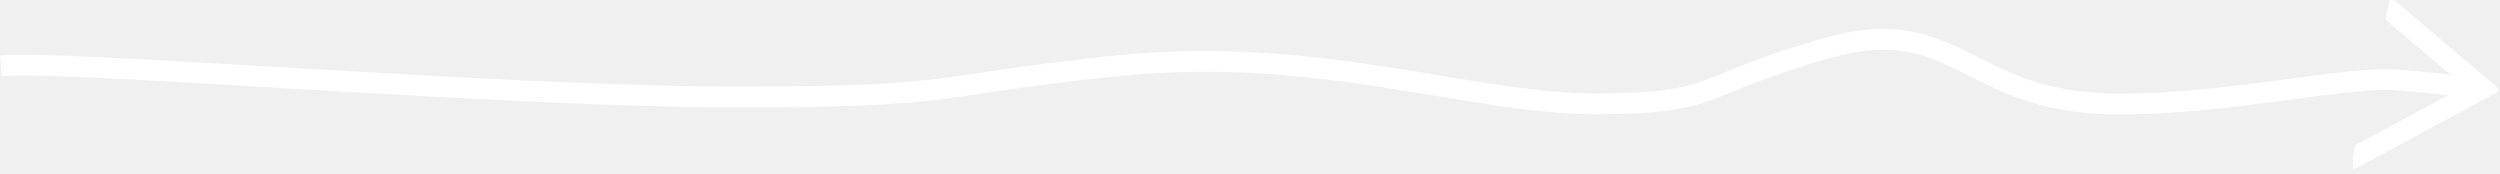
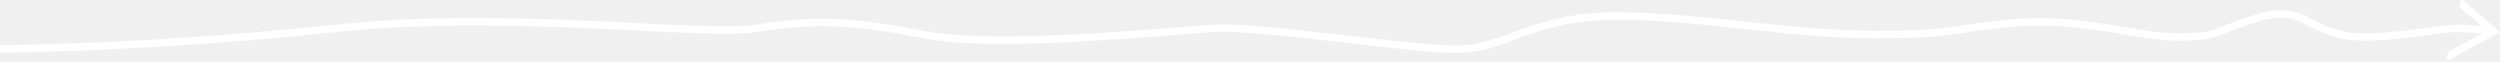
- <svg xmlns="http://www.w3.org/2000/svg" width="361" height="25" viewBox="0 0 361 25" fill="none">
-   <mask id="mask0" mask-type="alpha" maskUnits="userSpaceOnUse" x="339" y="0" width="22" height="25">
-     <path fill-rule="evenodd" clip-rule="evenodd" d="M339.783 0H360.737V24.9H339.783V0Z" fill="white" />
-   </mask>
-   <g mask="url(#mask0)">
-     <path fill-rule="evenodd" clip-rule="evenodd" d="M339.839 24.499C339.596 24.63 339.312 24.413 339.375 24.145L340.05 21.297C340.103 21.071 340.251 20.879 340.455 20.77L355.463 12.691C355.663 12.583 355.692 12.309 355.518 12.162L344.807 3.147C344.573 2.949 344.47 2.638 344.54 2.34L345.078 0.069C345.133 -0.163 345.414 -0.255 345.597 -0.102L360.545 12.558C360.82 12.791 360.774 13.227 360.456 13.398L339.839 24.499Z" fill="white" />
+ <svg xmlns="http://www.w3.org/2000/svg" xmlns:xlink="http://www.w3.org/1999/xlink" width="1015px" height="25px" viewBox="0 0 1015 25" version="1.1">
+   <defs>
+     <polygon id="path-1" points="0 6.97088011e-05 20.954 6.97088011e-05 20.954 24.9 0 24.9" />
+   </defs>
+   <g id="Page-1" stroke="none" stroke-width="1" fill="none" fill-rule="evenodd">
+     <g id="Mobile_Arrows" transform="translate(0, -267)">
+       <g id="mobile-arrow4" transform="translate(-16, 267)">
+         <g id="Group-3" transform="translate(1009.783, 0)">
+           <mask id="mask-2" fill="white">
+             <use xlink:href="#path-1" />
+           </mask>
+           <g id="Clip-2" />
+           <path d="M0.482,24.855 C0.244,24.995 -0.048,24.788 0.007,24.518 L0.581,21.648 C0.627,21.421 0.768,21.224 0.968,21.107 L15.685,12.509 C15.881,12.395 15.9,12.119 15.721,11.979 L4.703,3.343 C4.462,3.154 4.348,2.846 4.408,2.546 L4.866,0.257 C4.913,0.024 5.19,-0.079 5.378,0.069 L20.759,12.199 C21.042,12.423 21.011,12.86 20.7,13.042 L0.482,24.855 Z" id="Fill-1" fill="#FFFFFF" mask="url(#mask-2)" transform="translate(10.47685, 12.45003) rotate(2) translate(-10.47685, -12.45003) " />
+         </g>
+         <path d="M0.885,20 C25.043,20 82.271,18.975 152.547,11.487 C222.822,4 300.973,15 323.402,11.487 C345.832,7.975 360.641,8 390.82,14 C421,20 491.115,12.45 509.635,11.487 C528.154,10.525 587.738,20 607.371,20 C627.004,20 638.441,6.5 672.146,6.5 C705.85,6.5 742.703,14 776.139,14 C809.574,14 802.574,12.5 831.36,9.5 C860.146,6.5 882.364,15 900.334,15 C918.305,15 914.759,12.375 933.578,7 C952.397,1.625 953.841,14.5 974.578,15 C989.217,15.353 1006.491,11.457 1014.508,11.487 C1017.847,11.5 1024.619,12.5 1027.334,12.5" id="Path-3" stroke="#FFFFFF" stroke-width="3" />
+       </g>
+     </g>
  </g>
-   <path d="M0.146 9.5C10.056 8.64 72.703 14 106.139 14C139.574 14 132.574 12.5 161.36 9.5C190.146 6.5 212.364 15 230.334 15C248.305 15 244.759 12.375 263.578 7C282.397 1.625 283.841 14.5 304.578 15C319.217 15.353 336.491 11.457 344.508 11.487C347.847 11.5 354.619 12.5 357.334 12.5" stroke="white" stroke-width="3" />
</svg>
